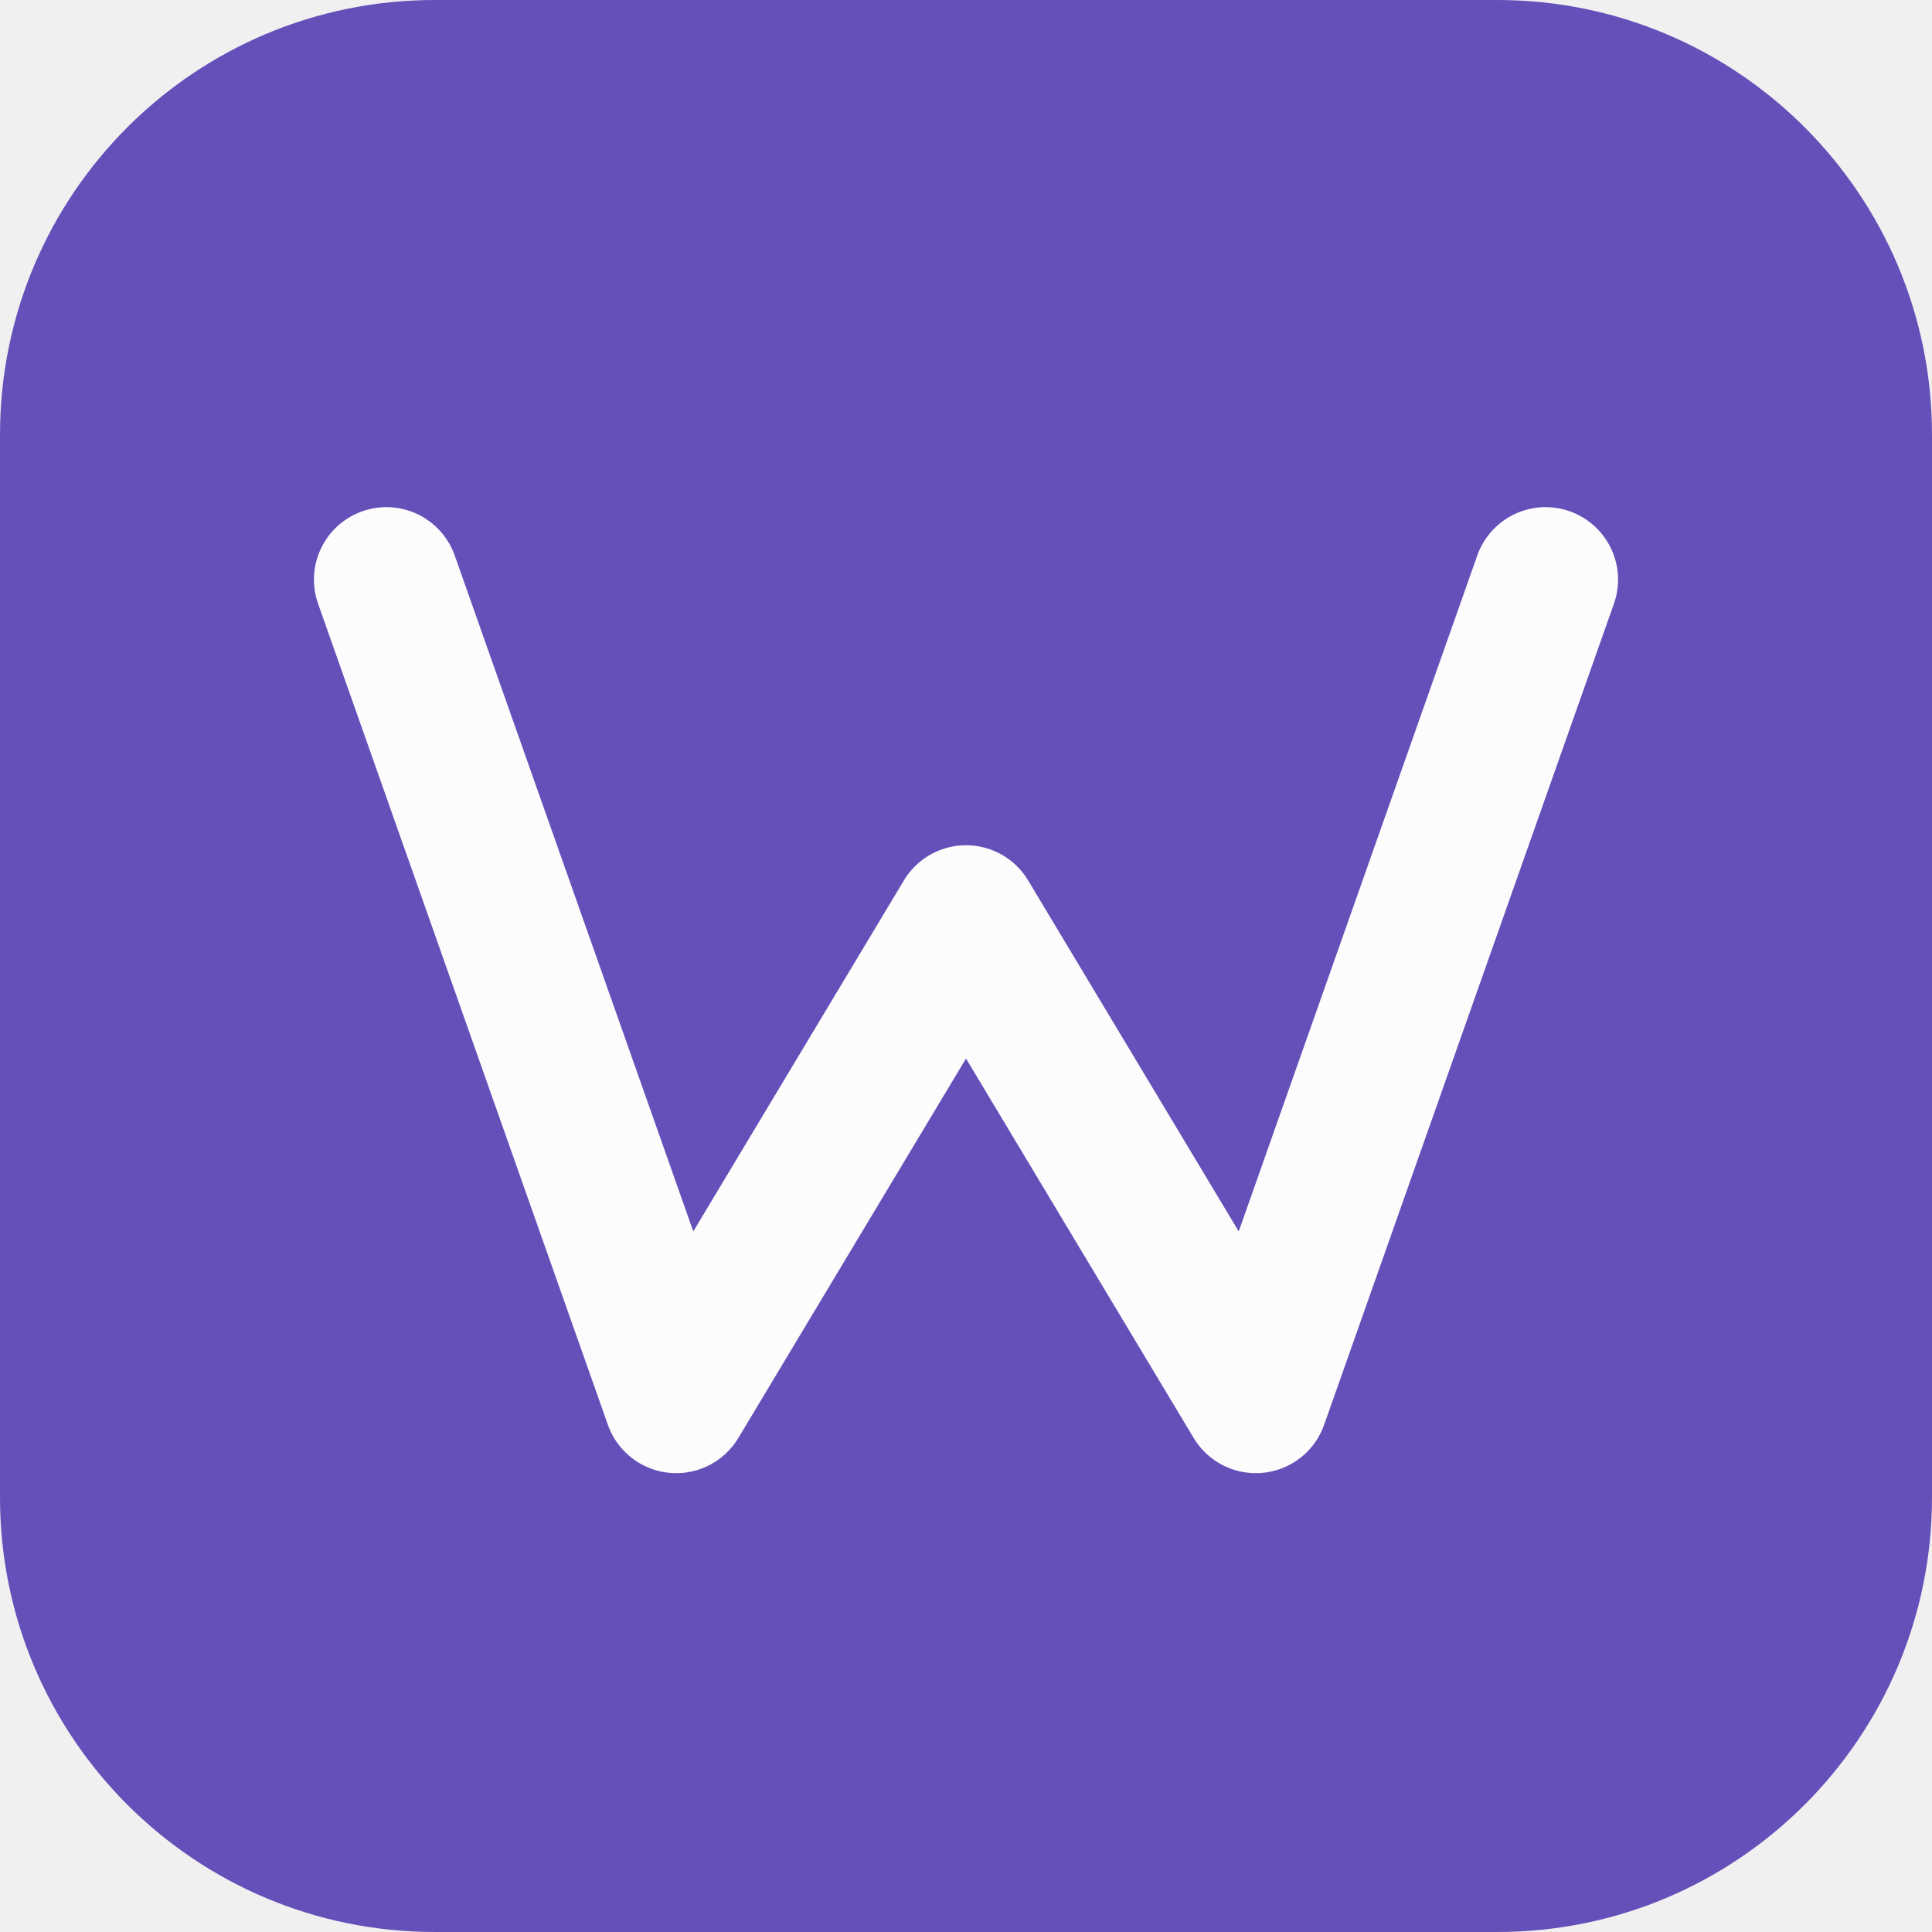
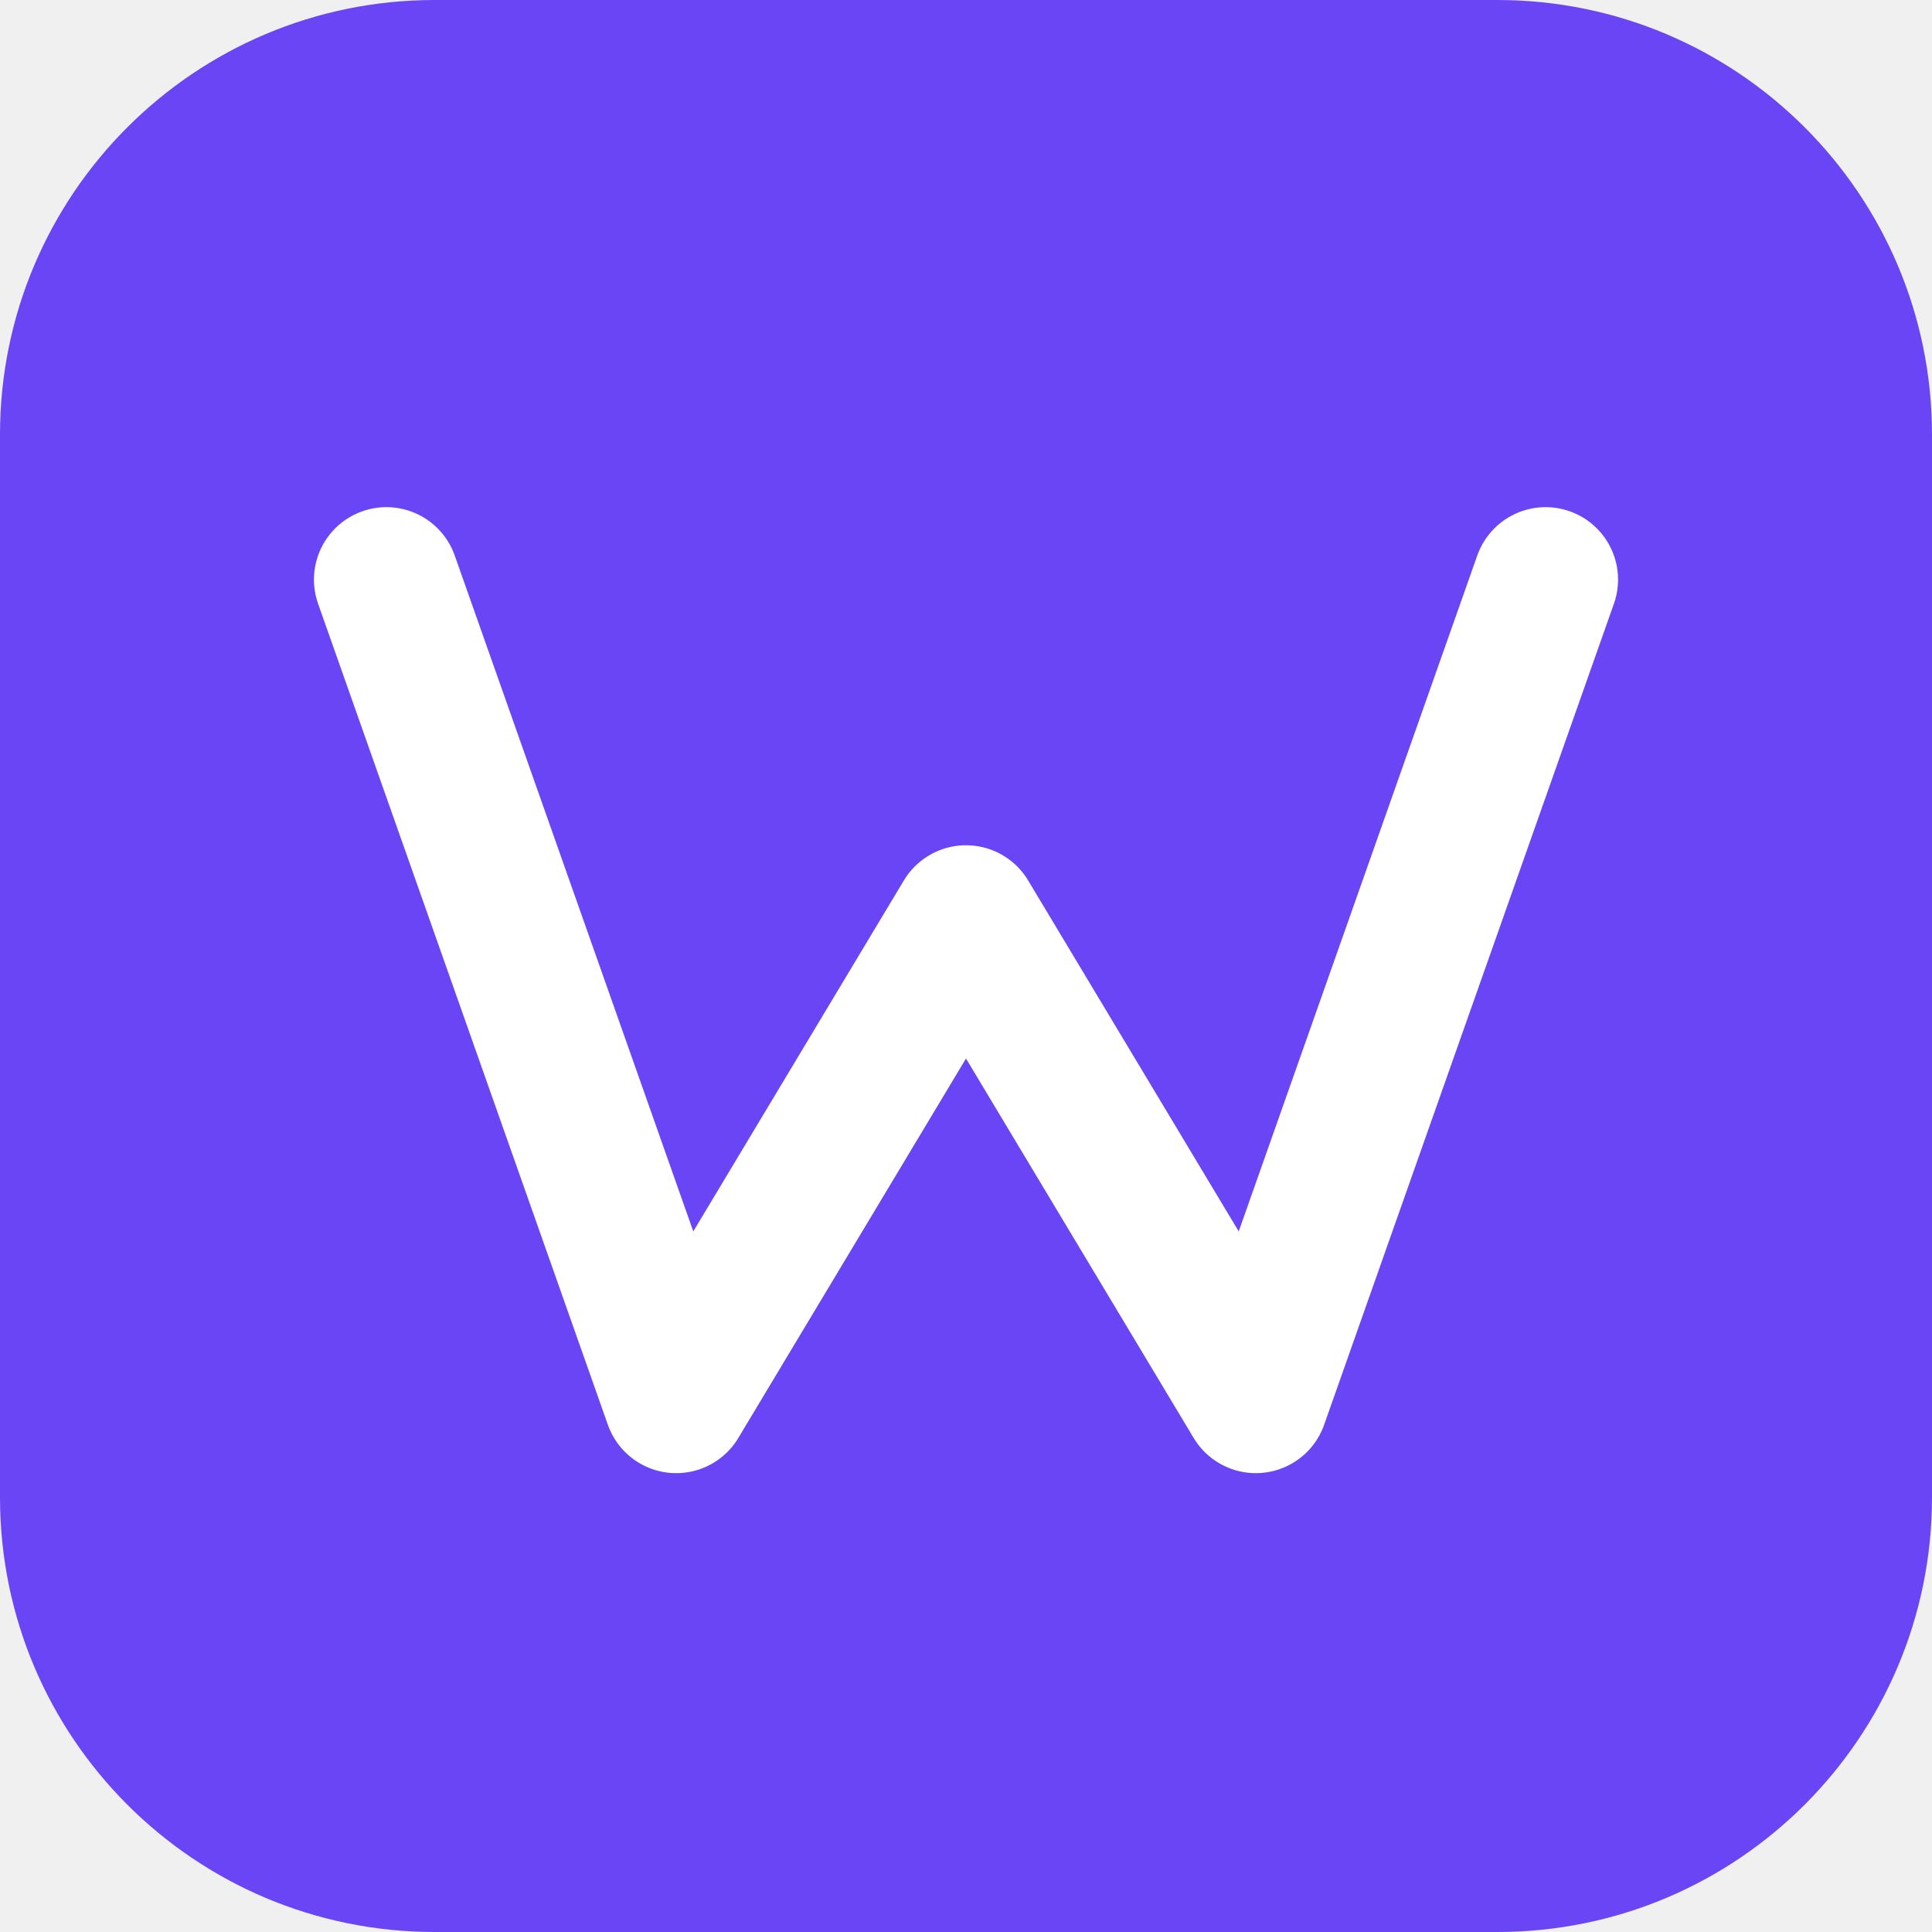
<svg xmlns="http://www.w3.org/2000/svg" width="40" height="40" viewBox="0 0 40 40">
-   <rect width="40" height="40" rx="9" fill="#6550B9" />
-   <path d="M8 12L14 29L20 19L26 29L32 12" fill="none" stroke="#FDFCFD" stroke-width="3" stroke-linecap="round" stroke-linejoin="round" />
+   <rect width="40" height="40" rx="9" fill="#6A45F5" />
+   <path d="M8 12L14 29L20 19L26 29L32 12" fill="none" stroke="#FFFFFF" stroke-width="3" stroke-linecap="round" stroke-linejoin="round" />
</svg>
